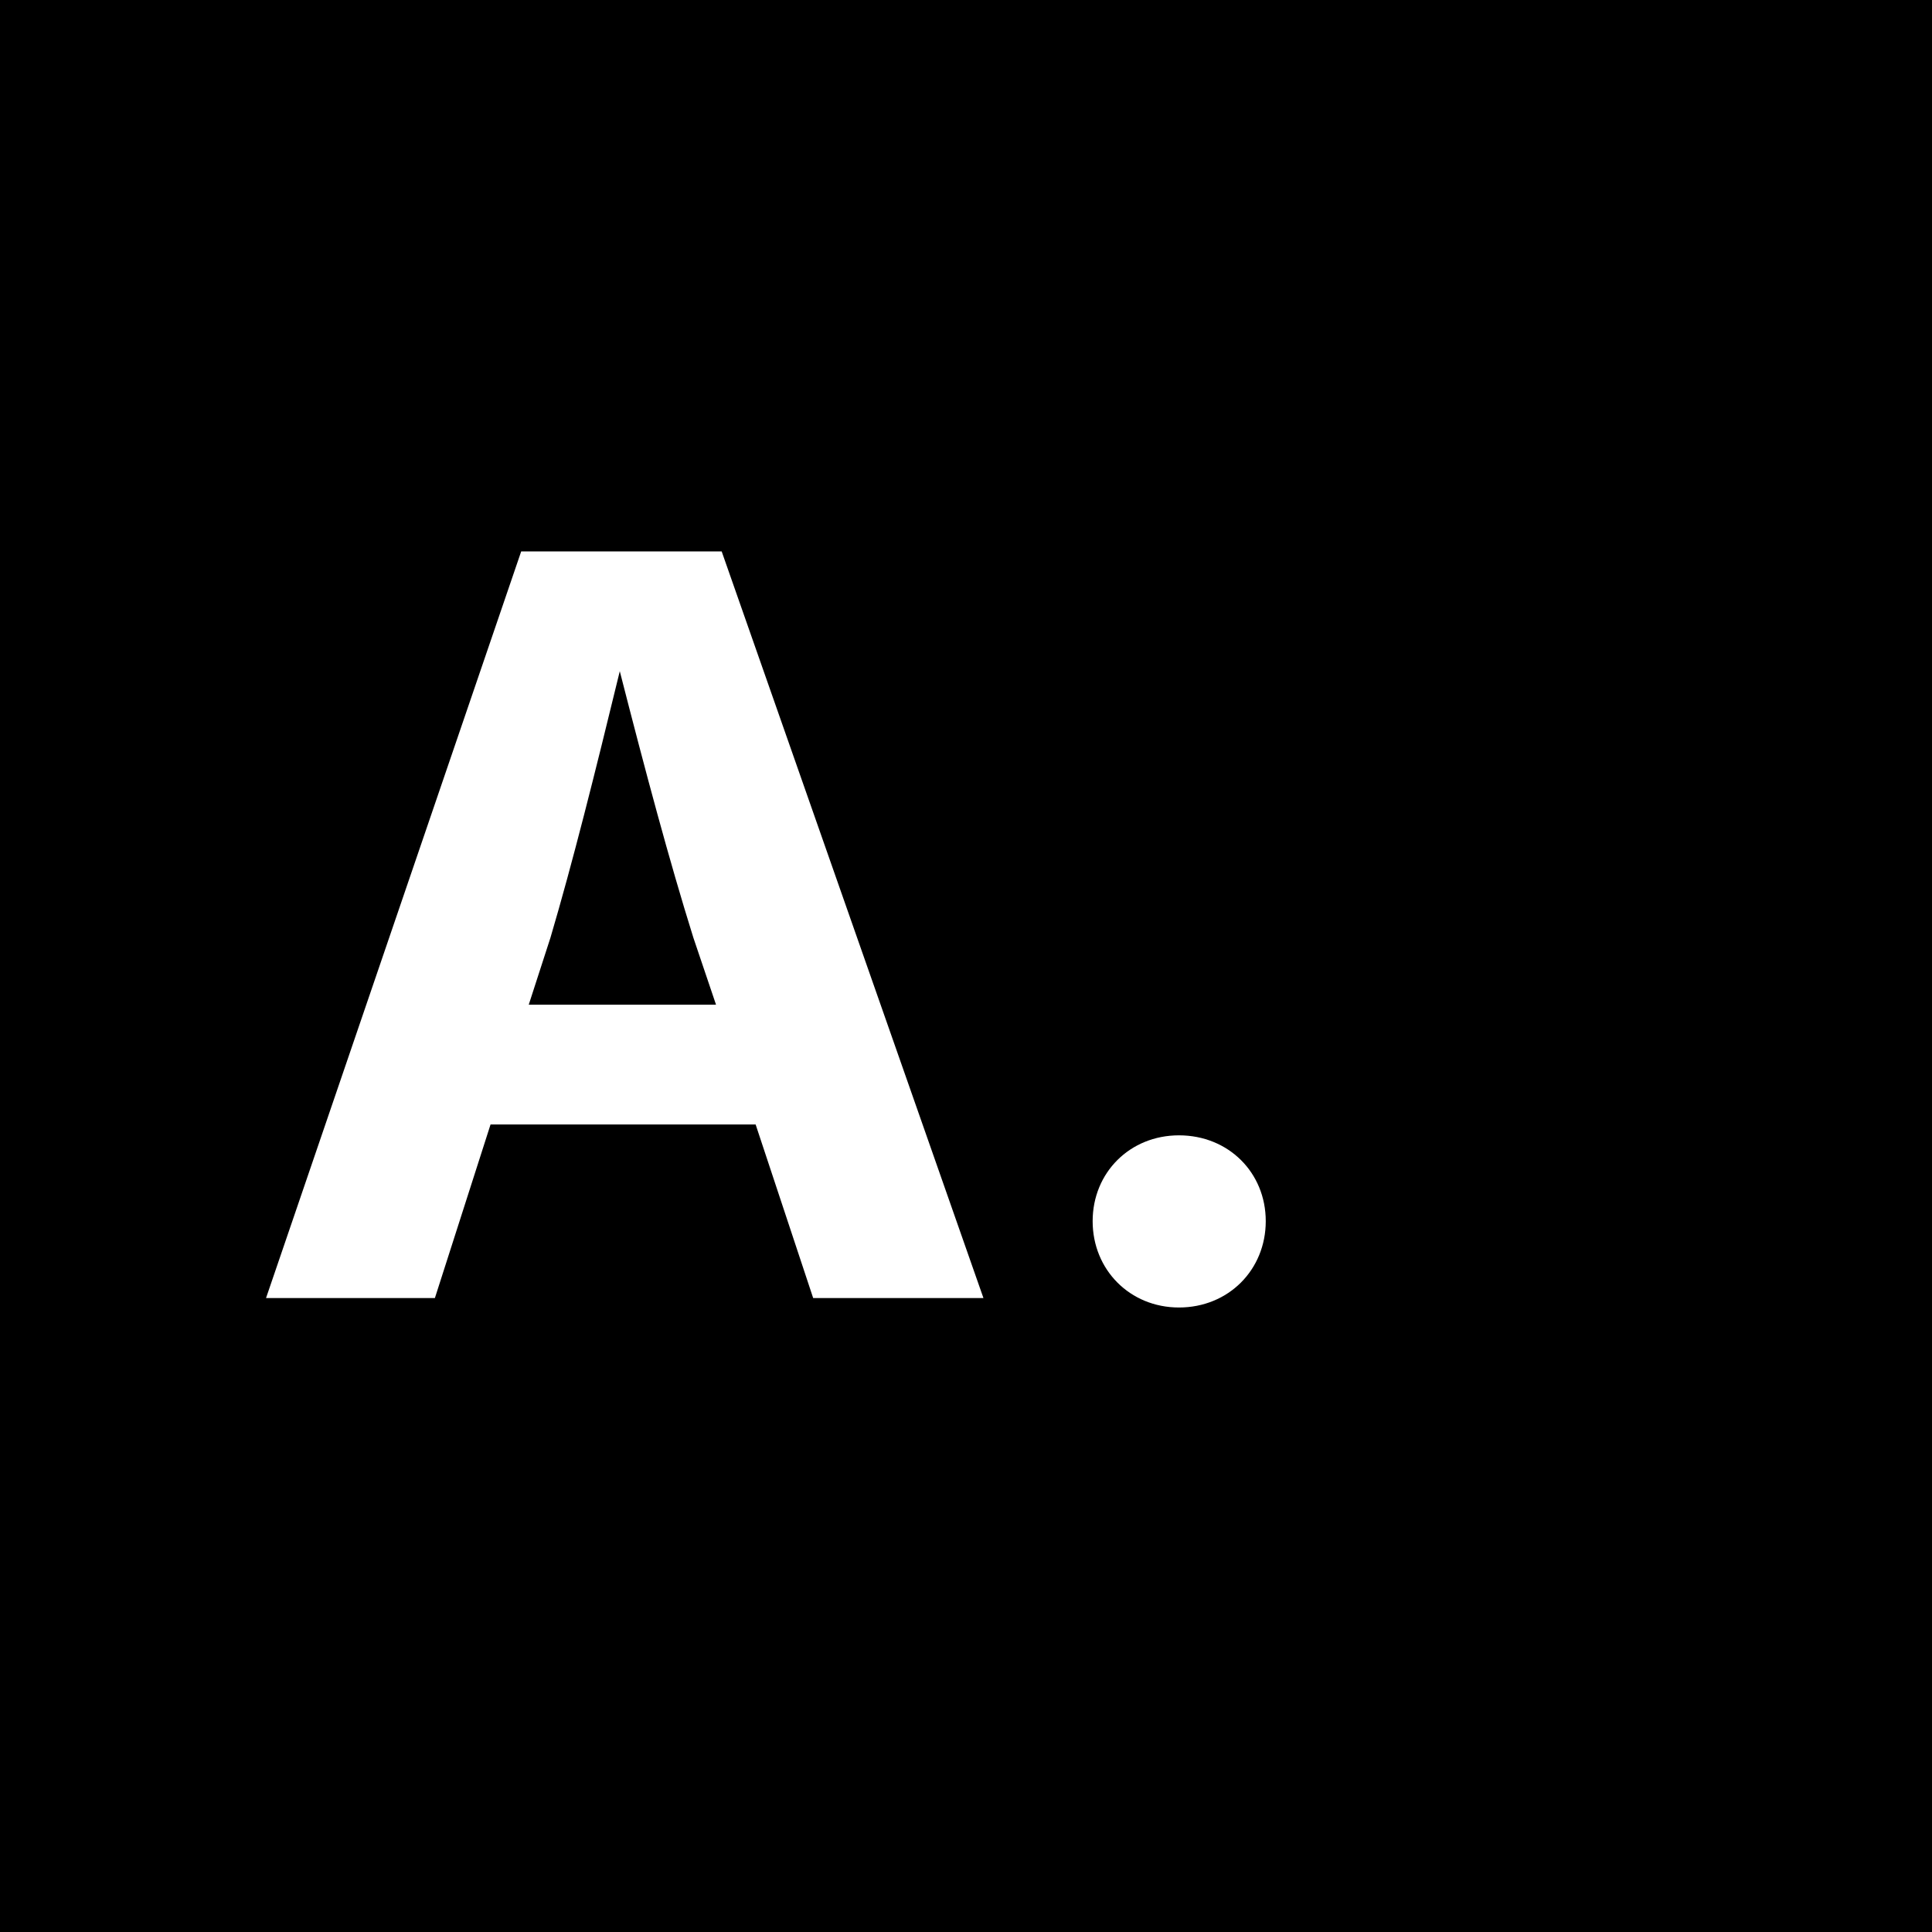
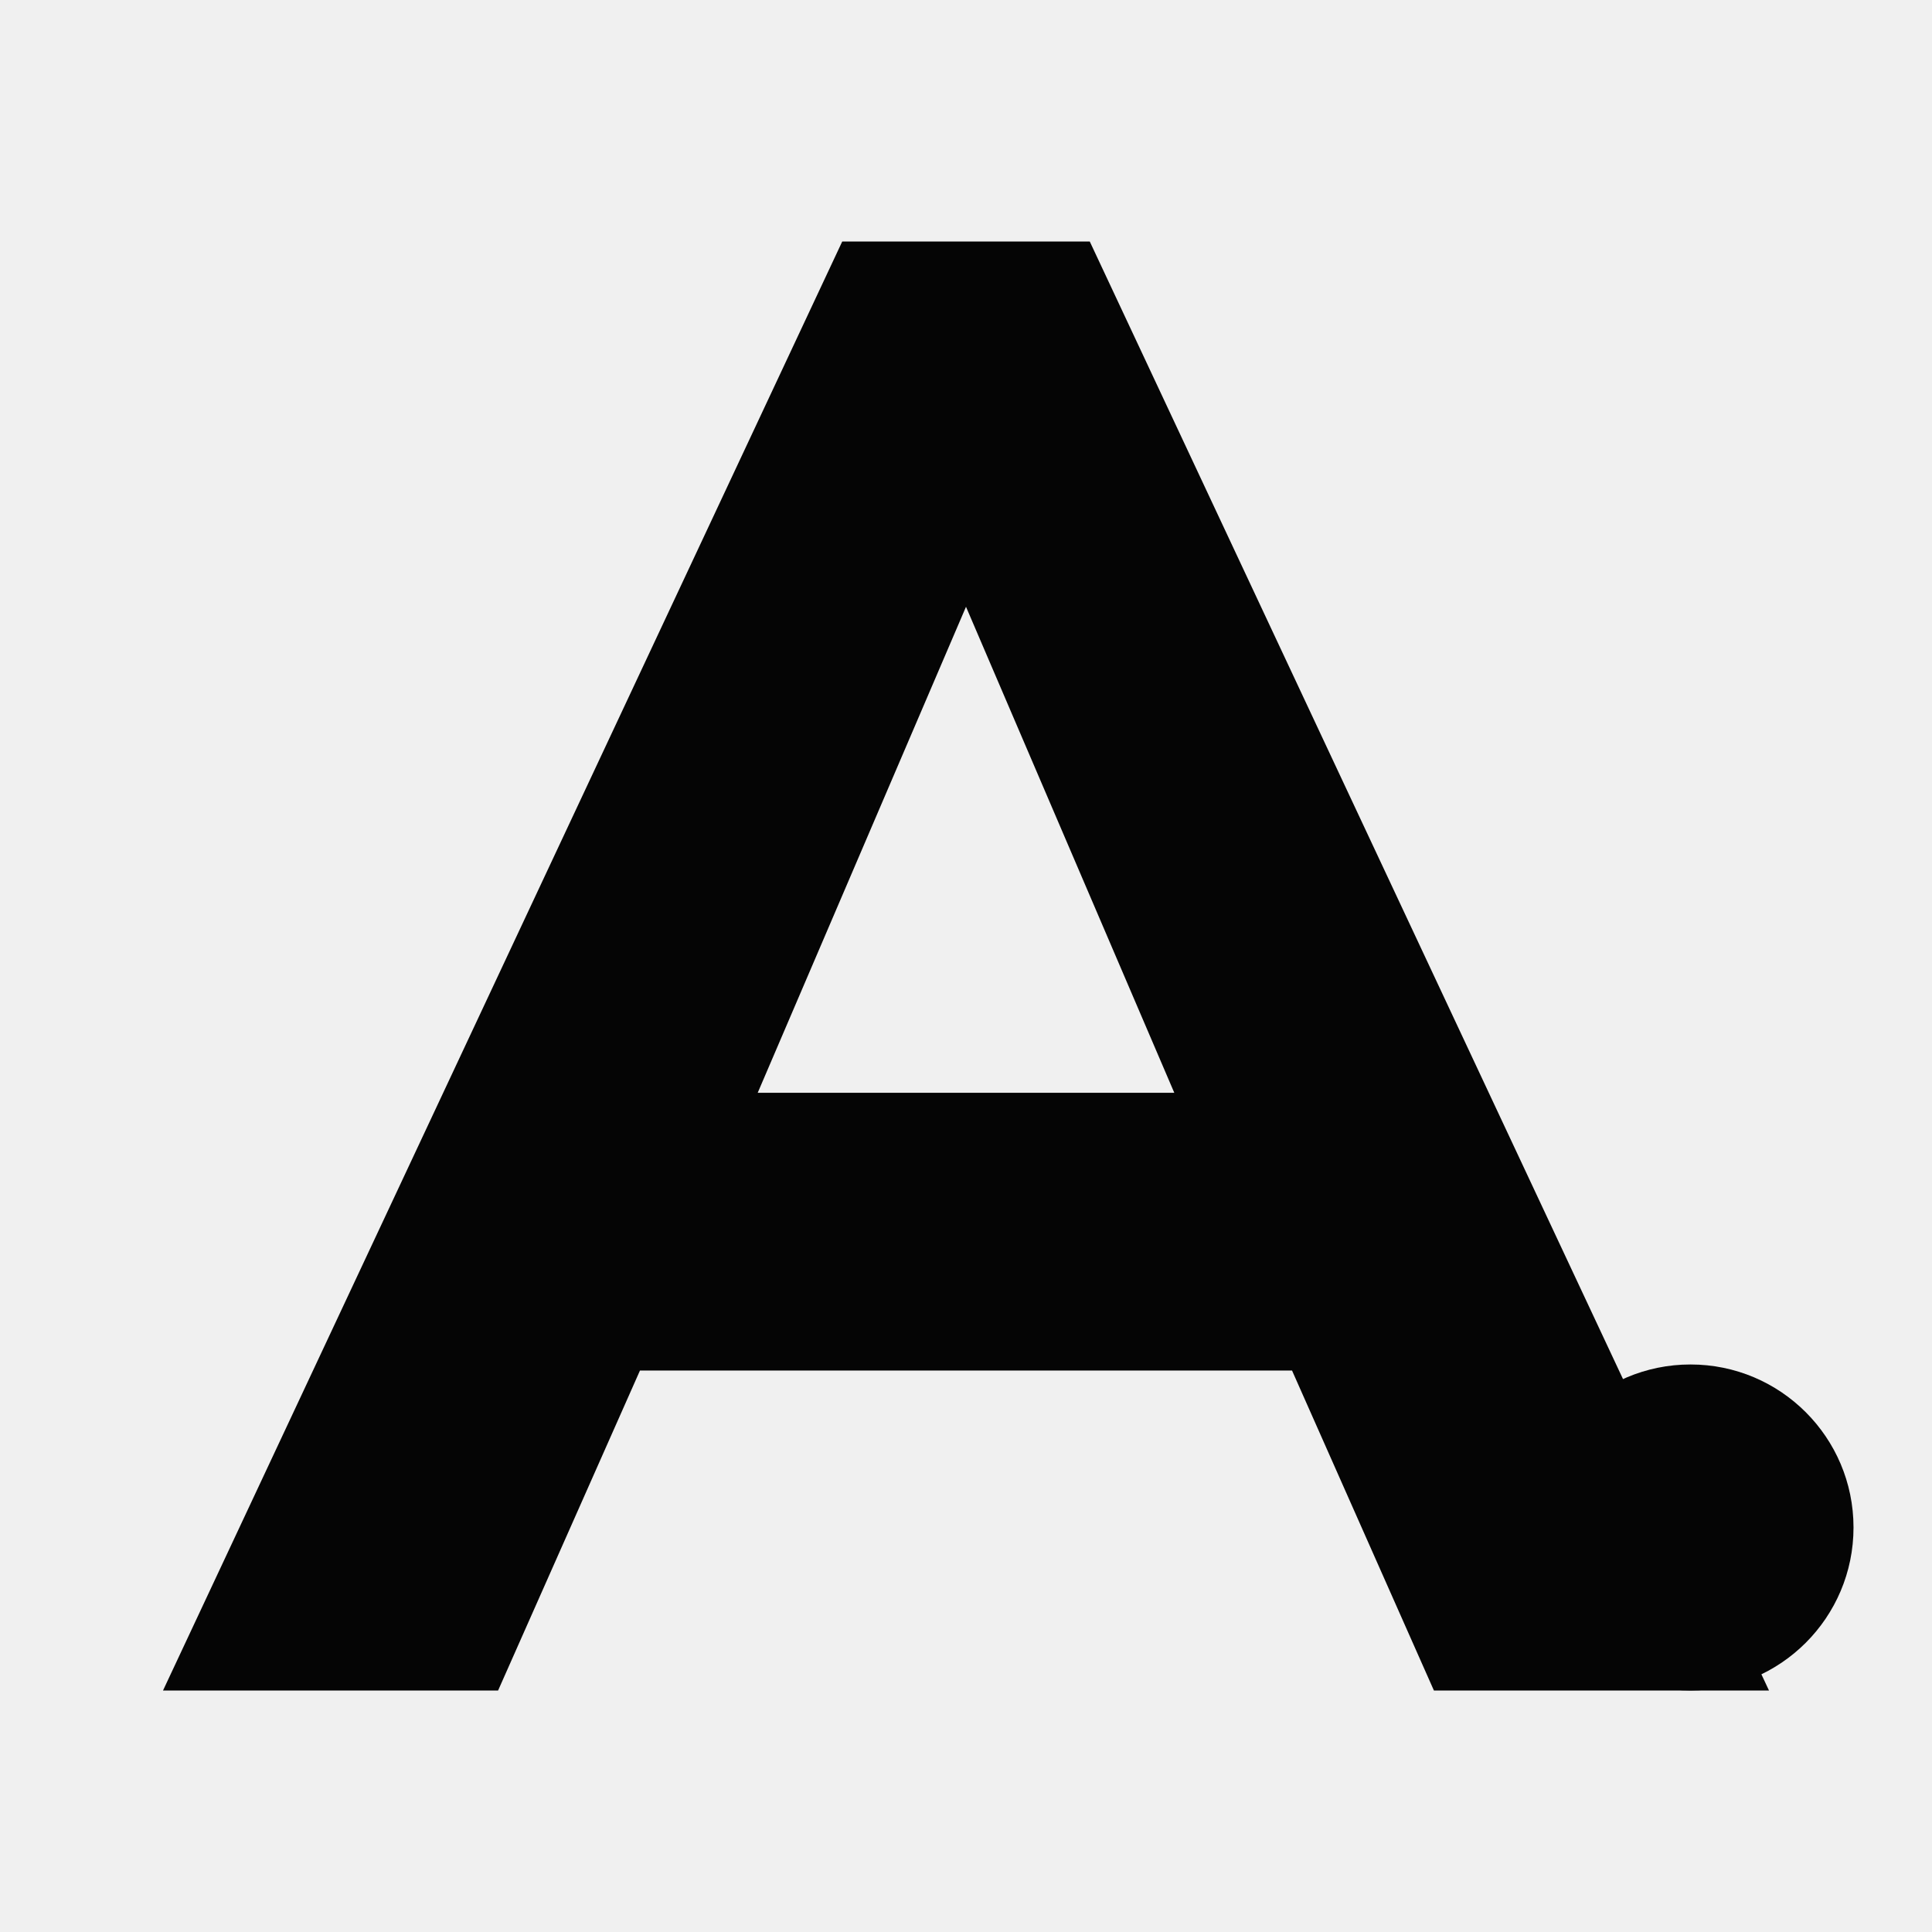
<svg xmlns="http://www.w3.org/2000/svg" viewBox="0 0 64 64">
-   <rect width="64" height="64" fill="#000" />
-   <text x="8" y="43" fill="#fff" font-family="Inter, Arial, sans-serif" font-size="34" font-weight="700">A.</text>
+   <style>
+     .mark { fill: #050505; }
+     @media (prefers-color-scheme: dark) {
+       .mark { fill: #ffffff; }
+     }
+   </style>
+   <path class="mark" d="M5.4 56 27.9 8h8.2l22.5 48H47.5l-4.7-10.6H21.2L16.5 56H5.4Zm19.7-19.8h13.8L32 20.1 25.1 36.2Z" />
+   <circle class="mark" cx="56" cy="50.6" r="5.4" />
</svg>
